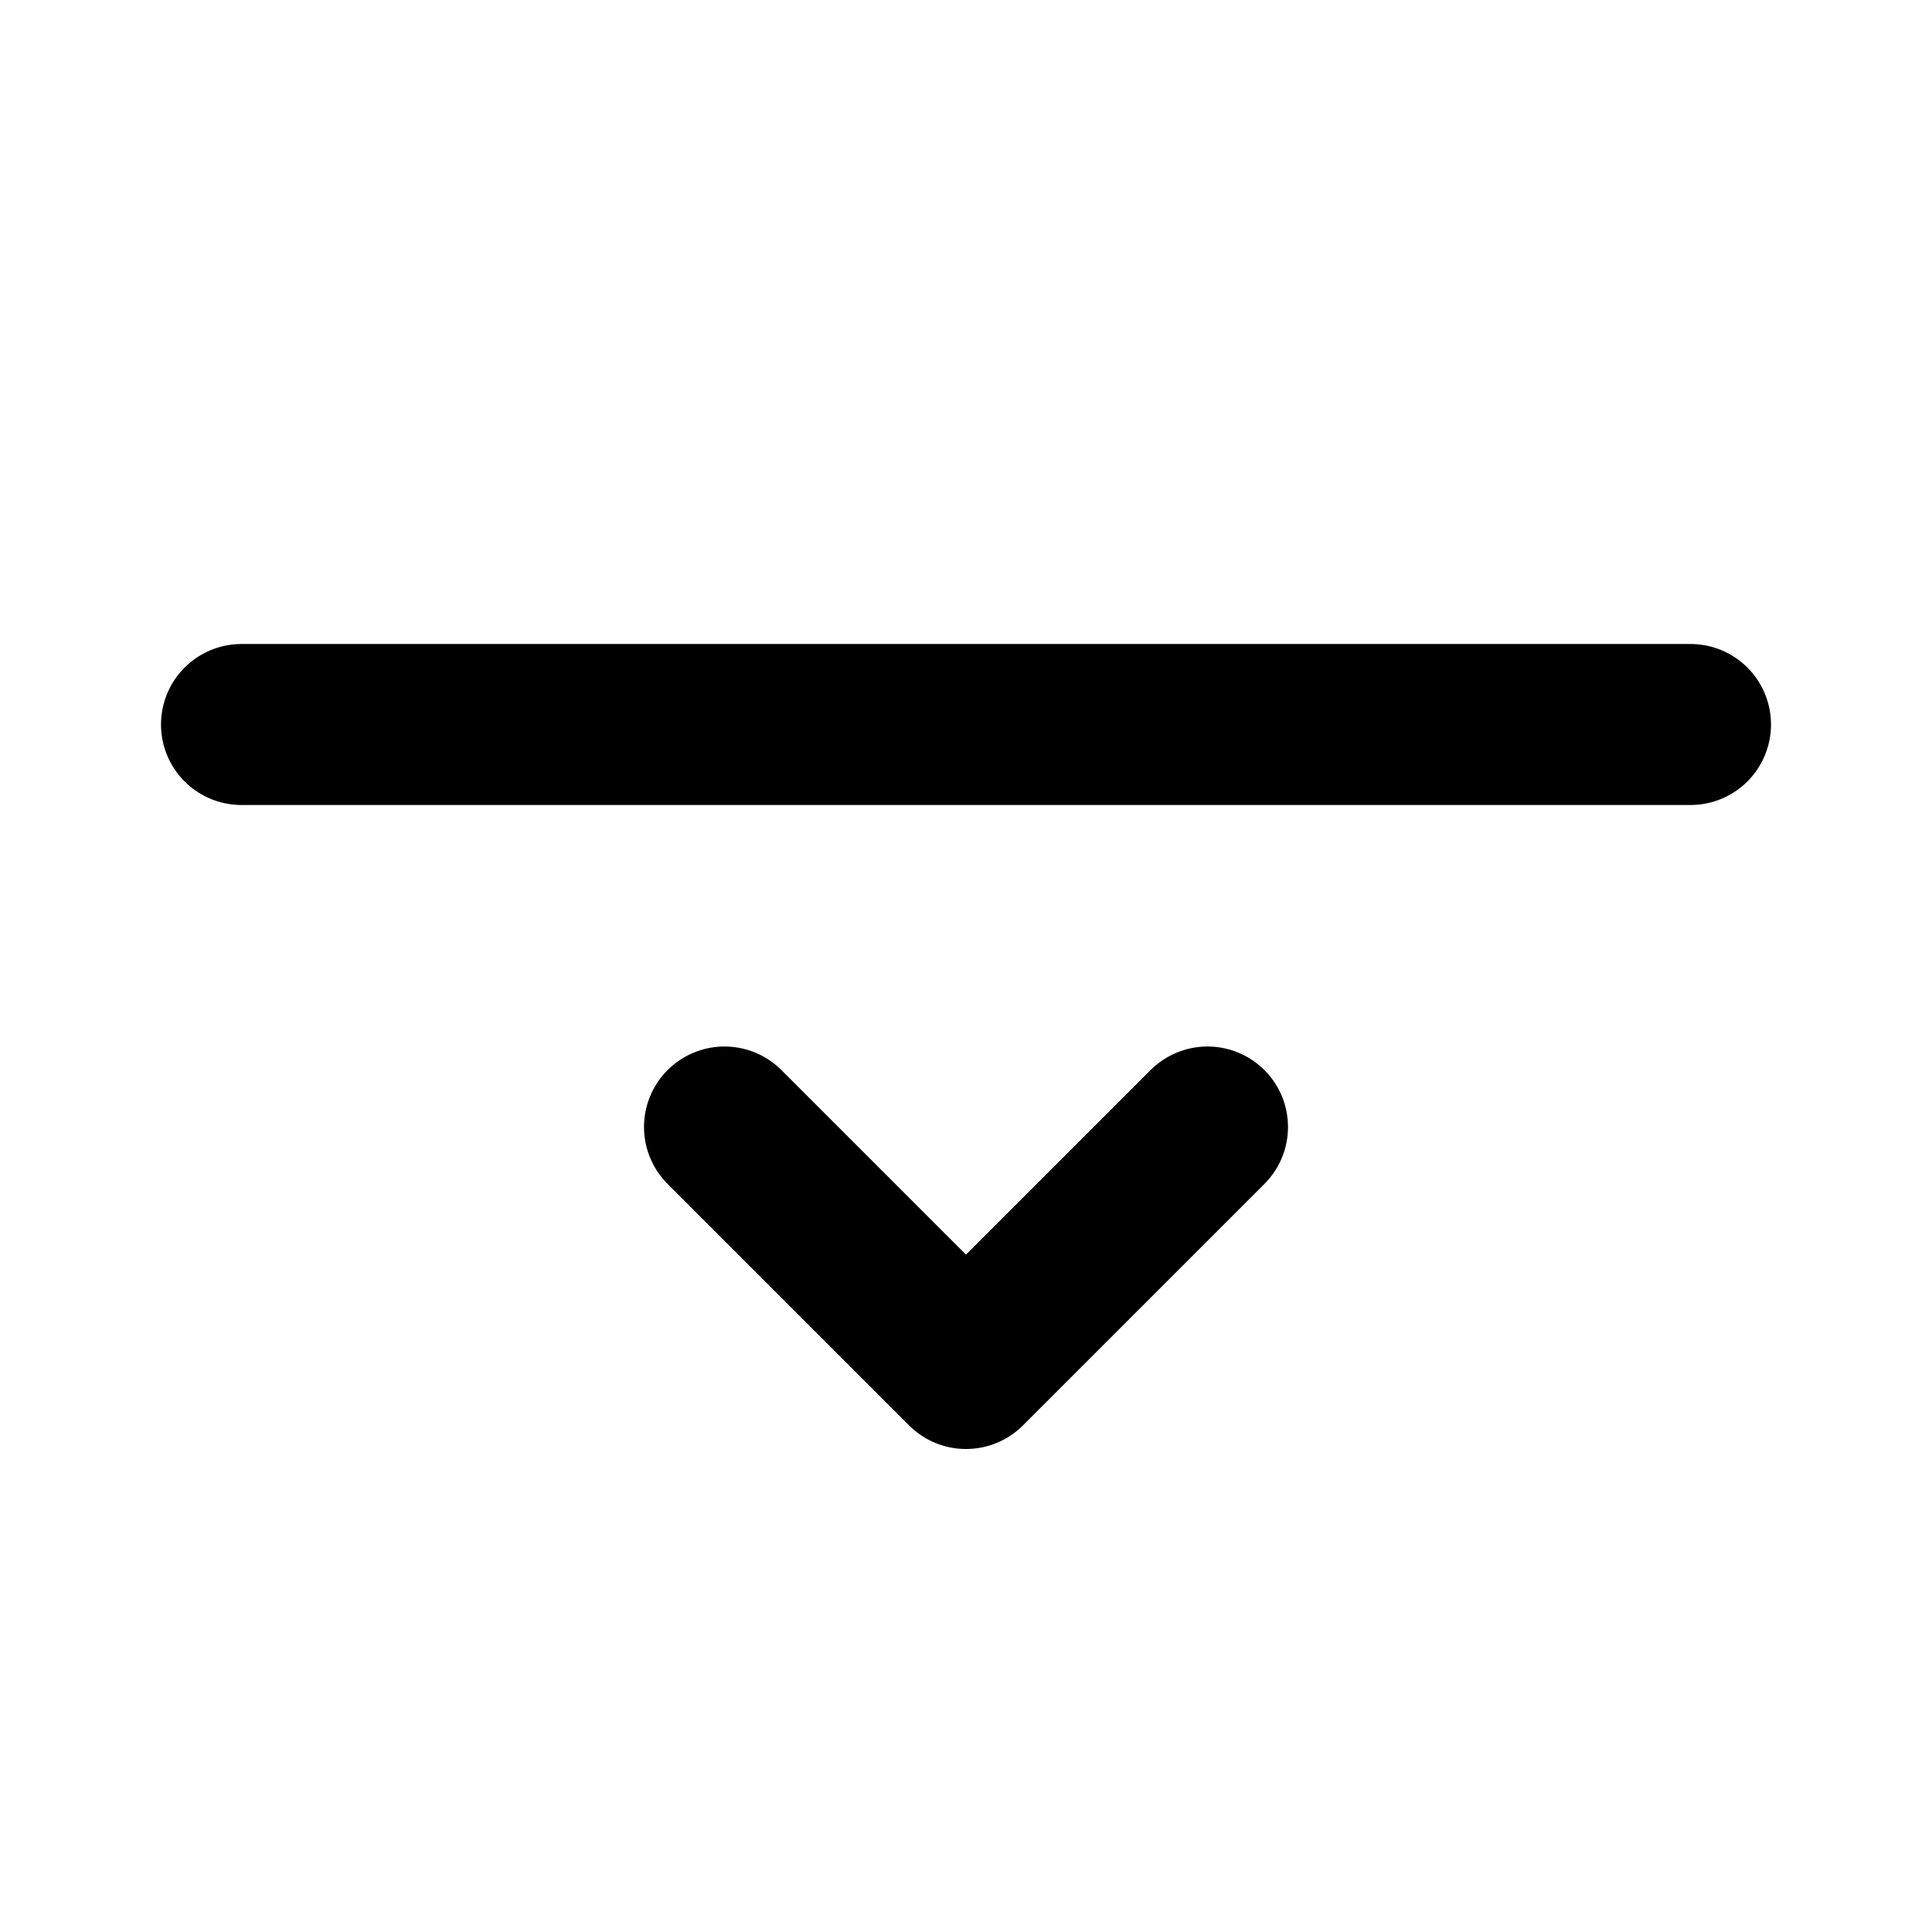
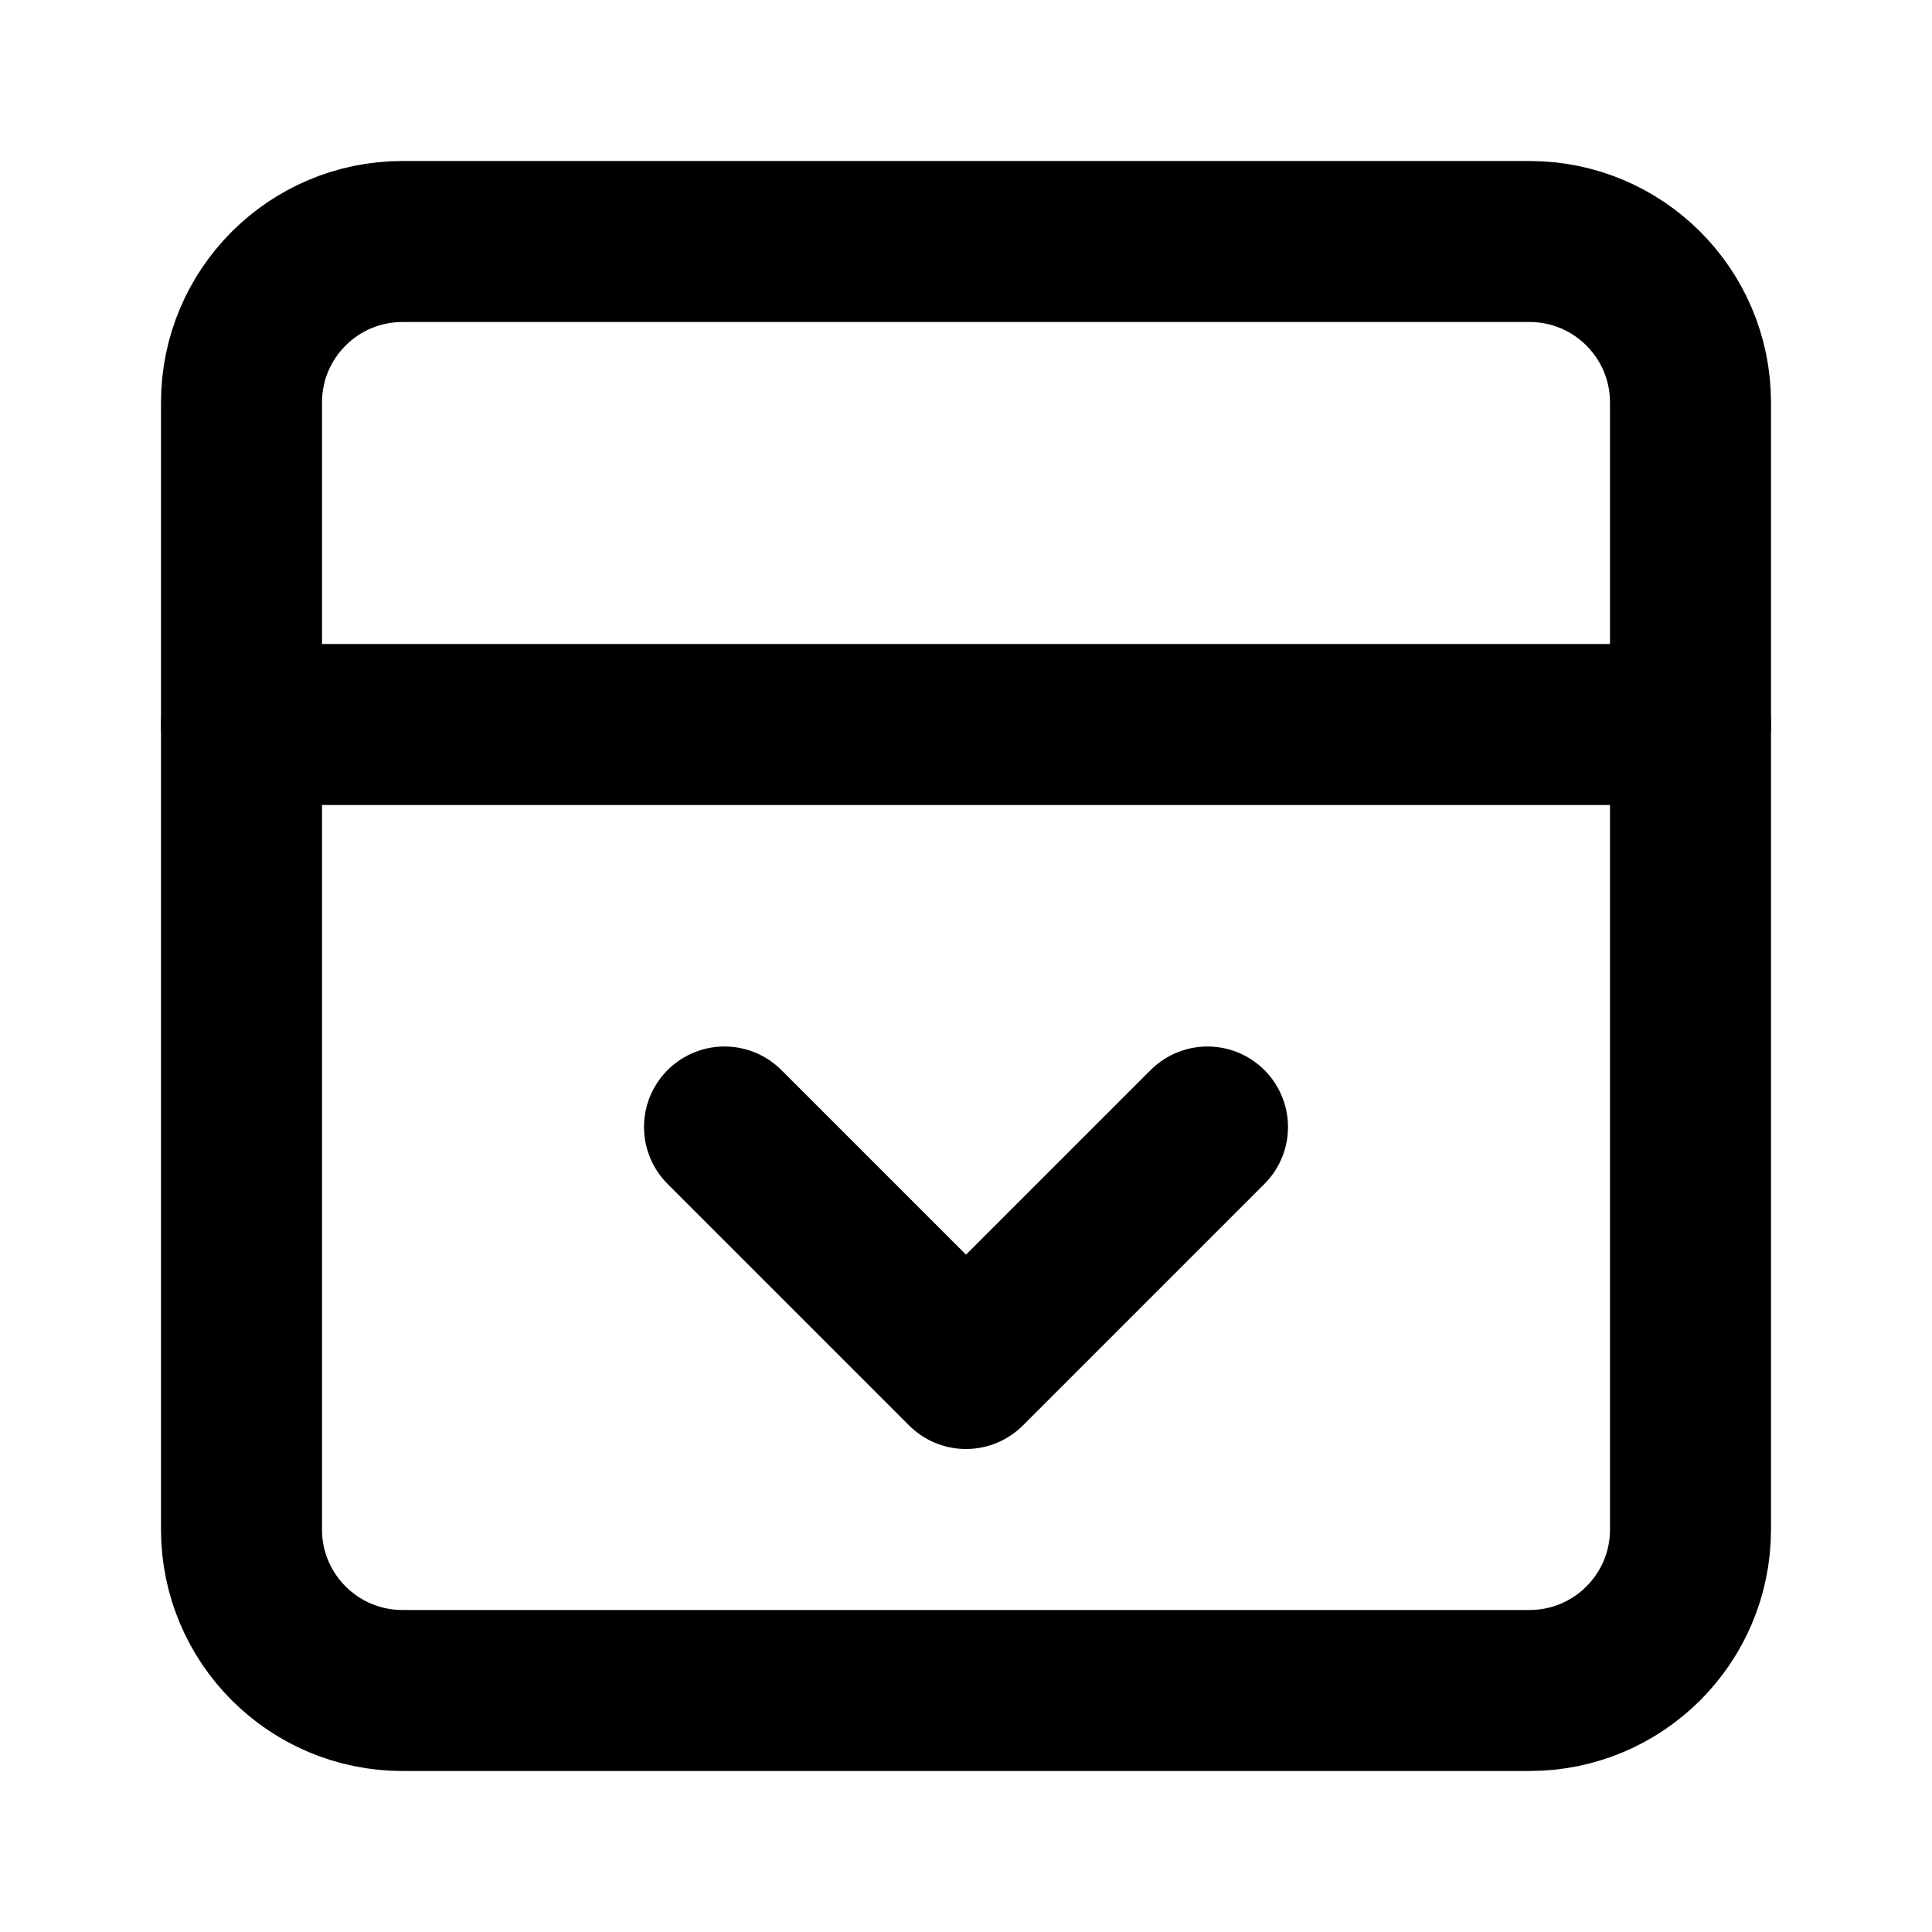
<svg xmlns="http://www.w3.org/2000/svg" viewBox="0 0 24 24" fill="none" stroke="currentColor" stroke-width="2" stroke-linecap="round" stroke-linejoin="round">
-   <rect x="3" y="3" rx="2" />
+   <rect width="18" height="18" x="3" y="3" rx="2" />
  <path d="M3 9h18" />
  <path d="m15 14-3 3-3-3" />
</svg>
